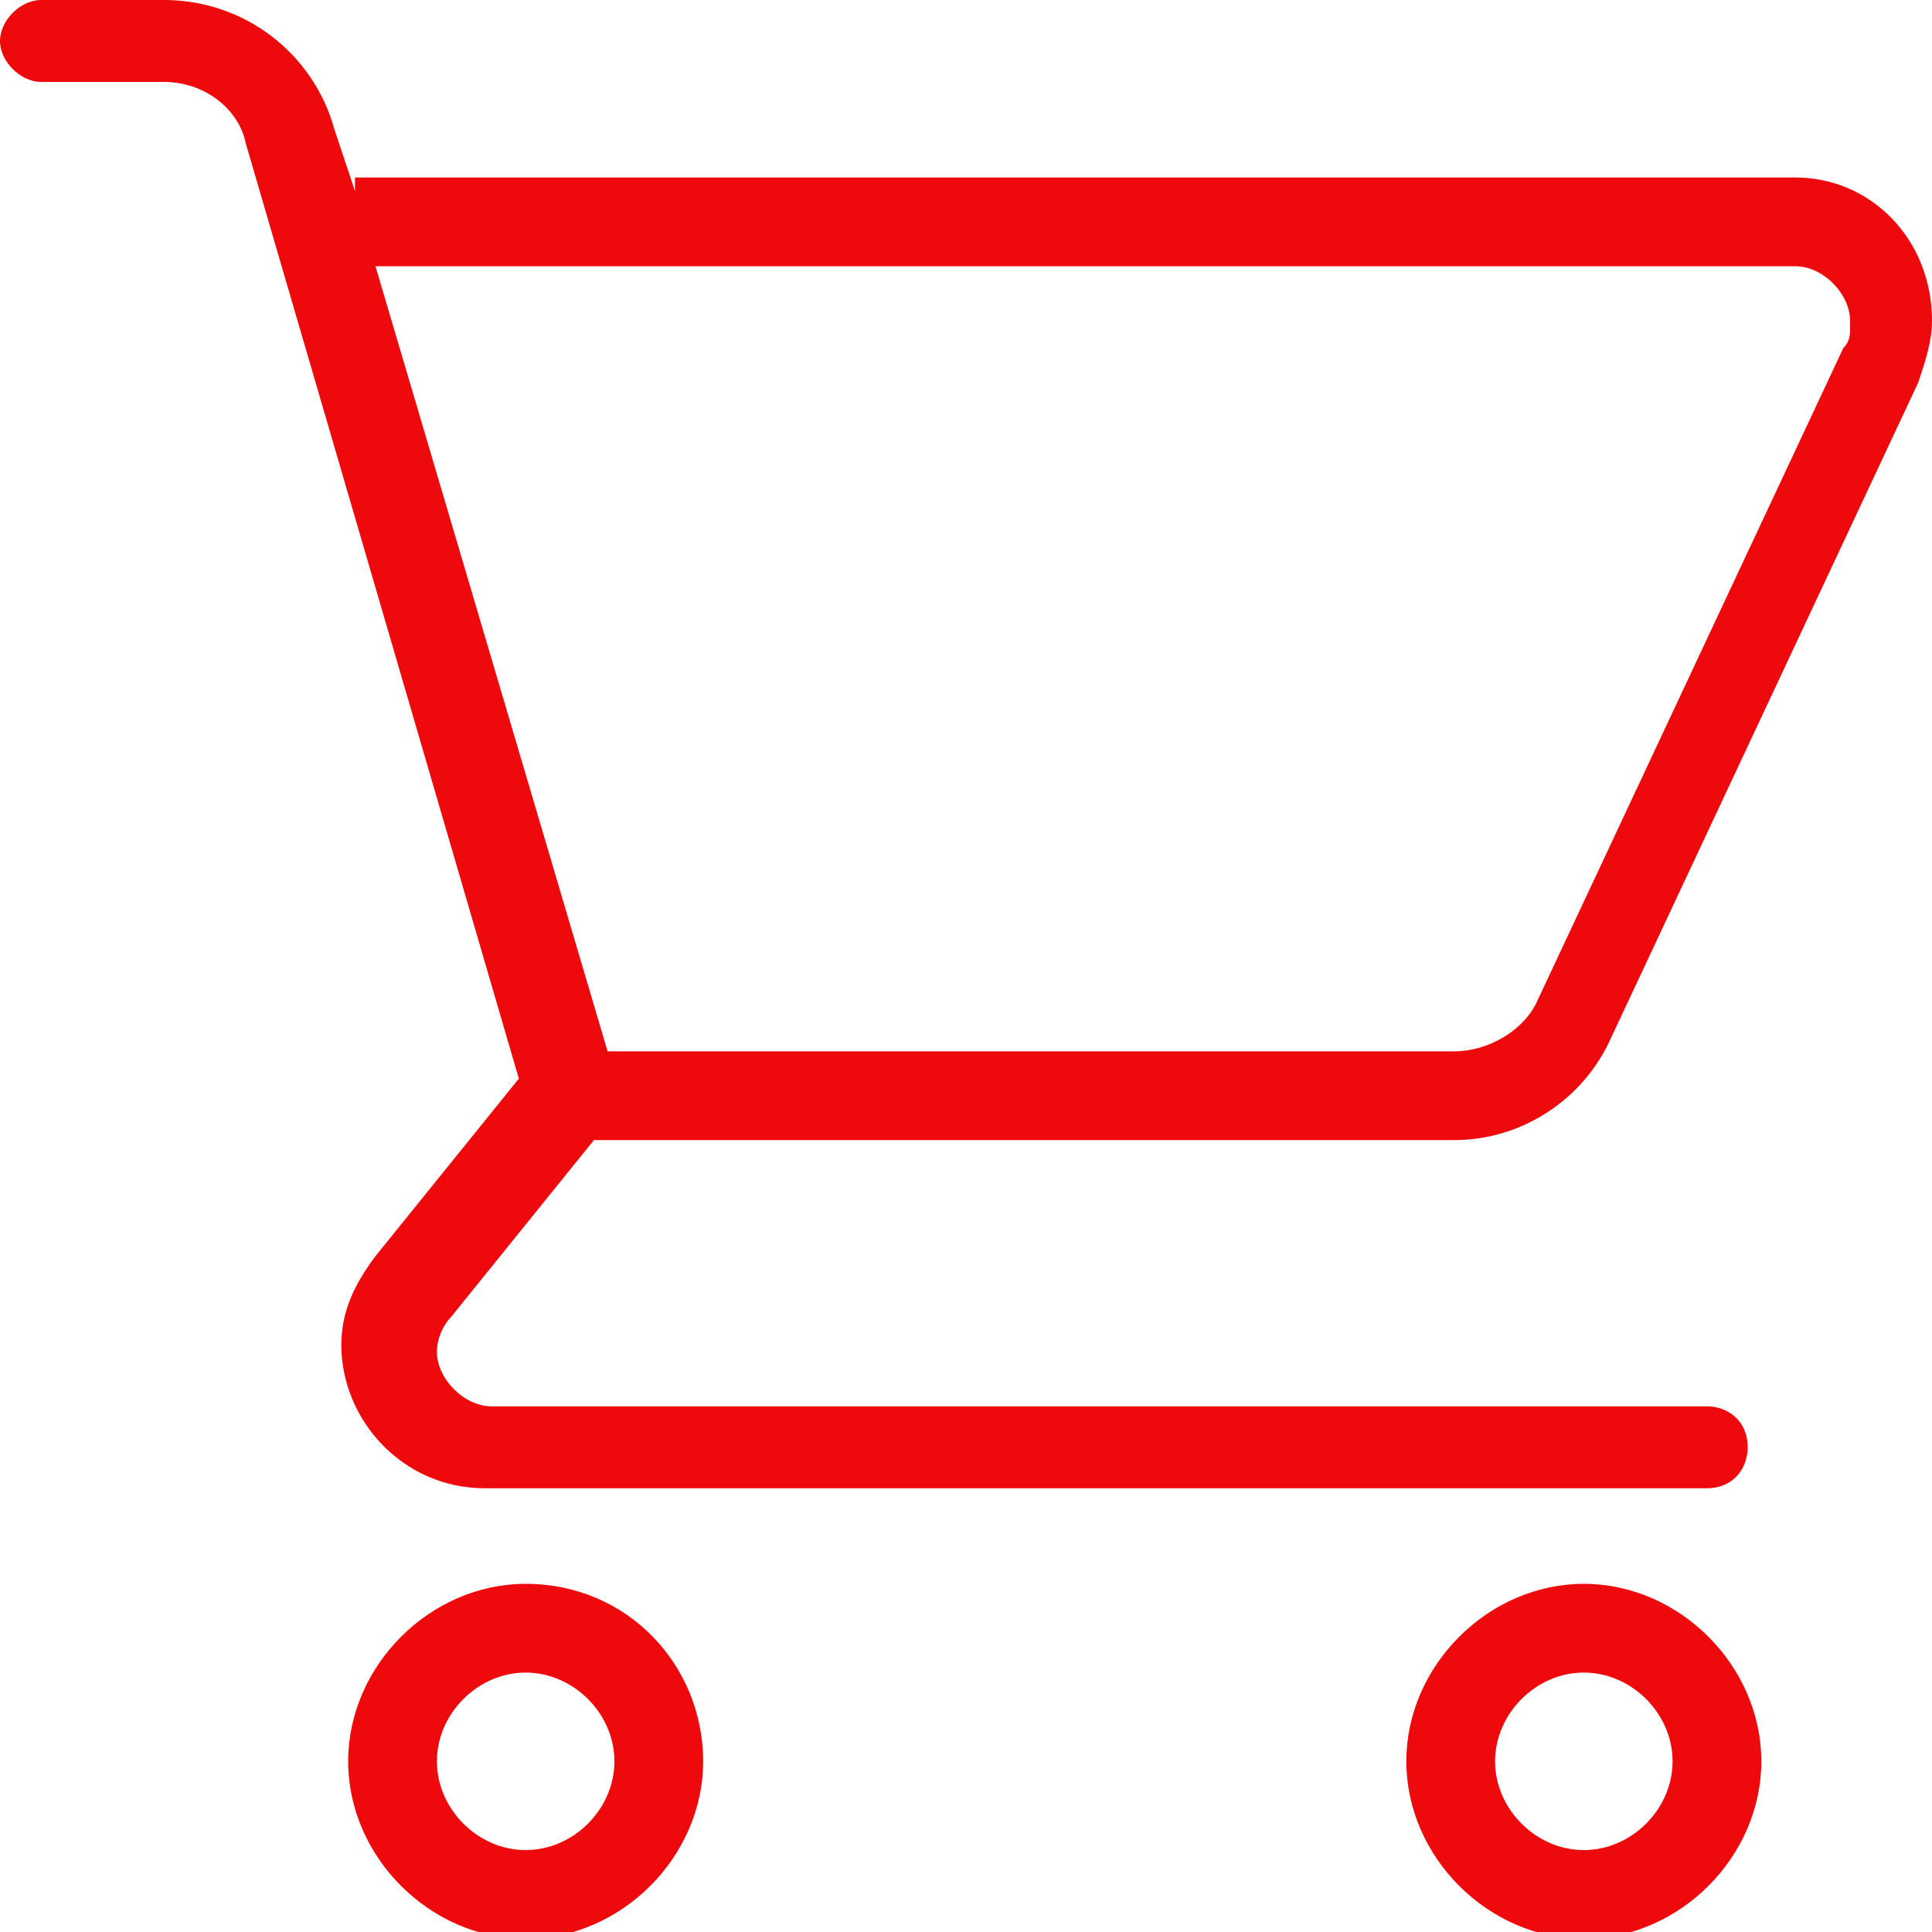
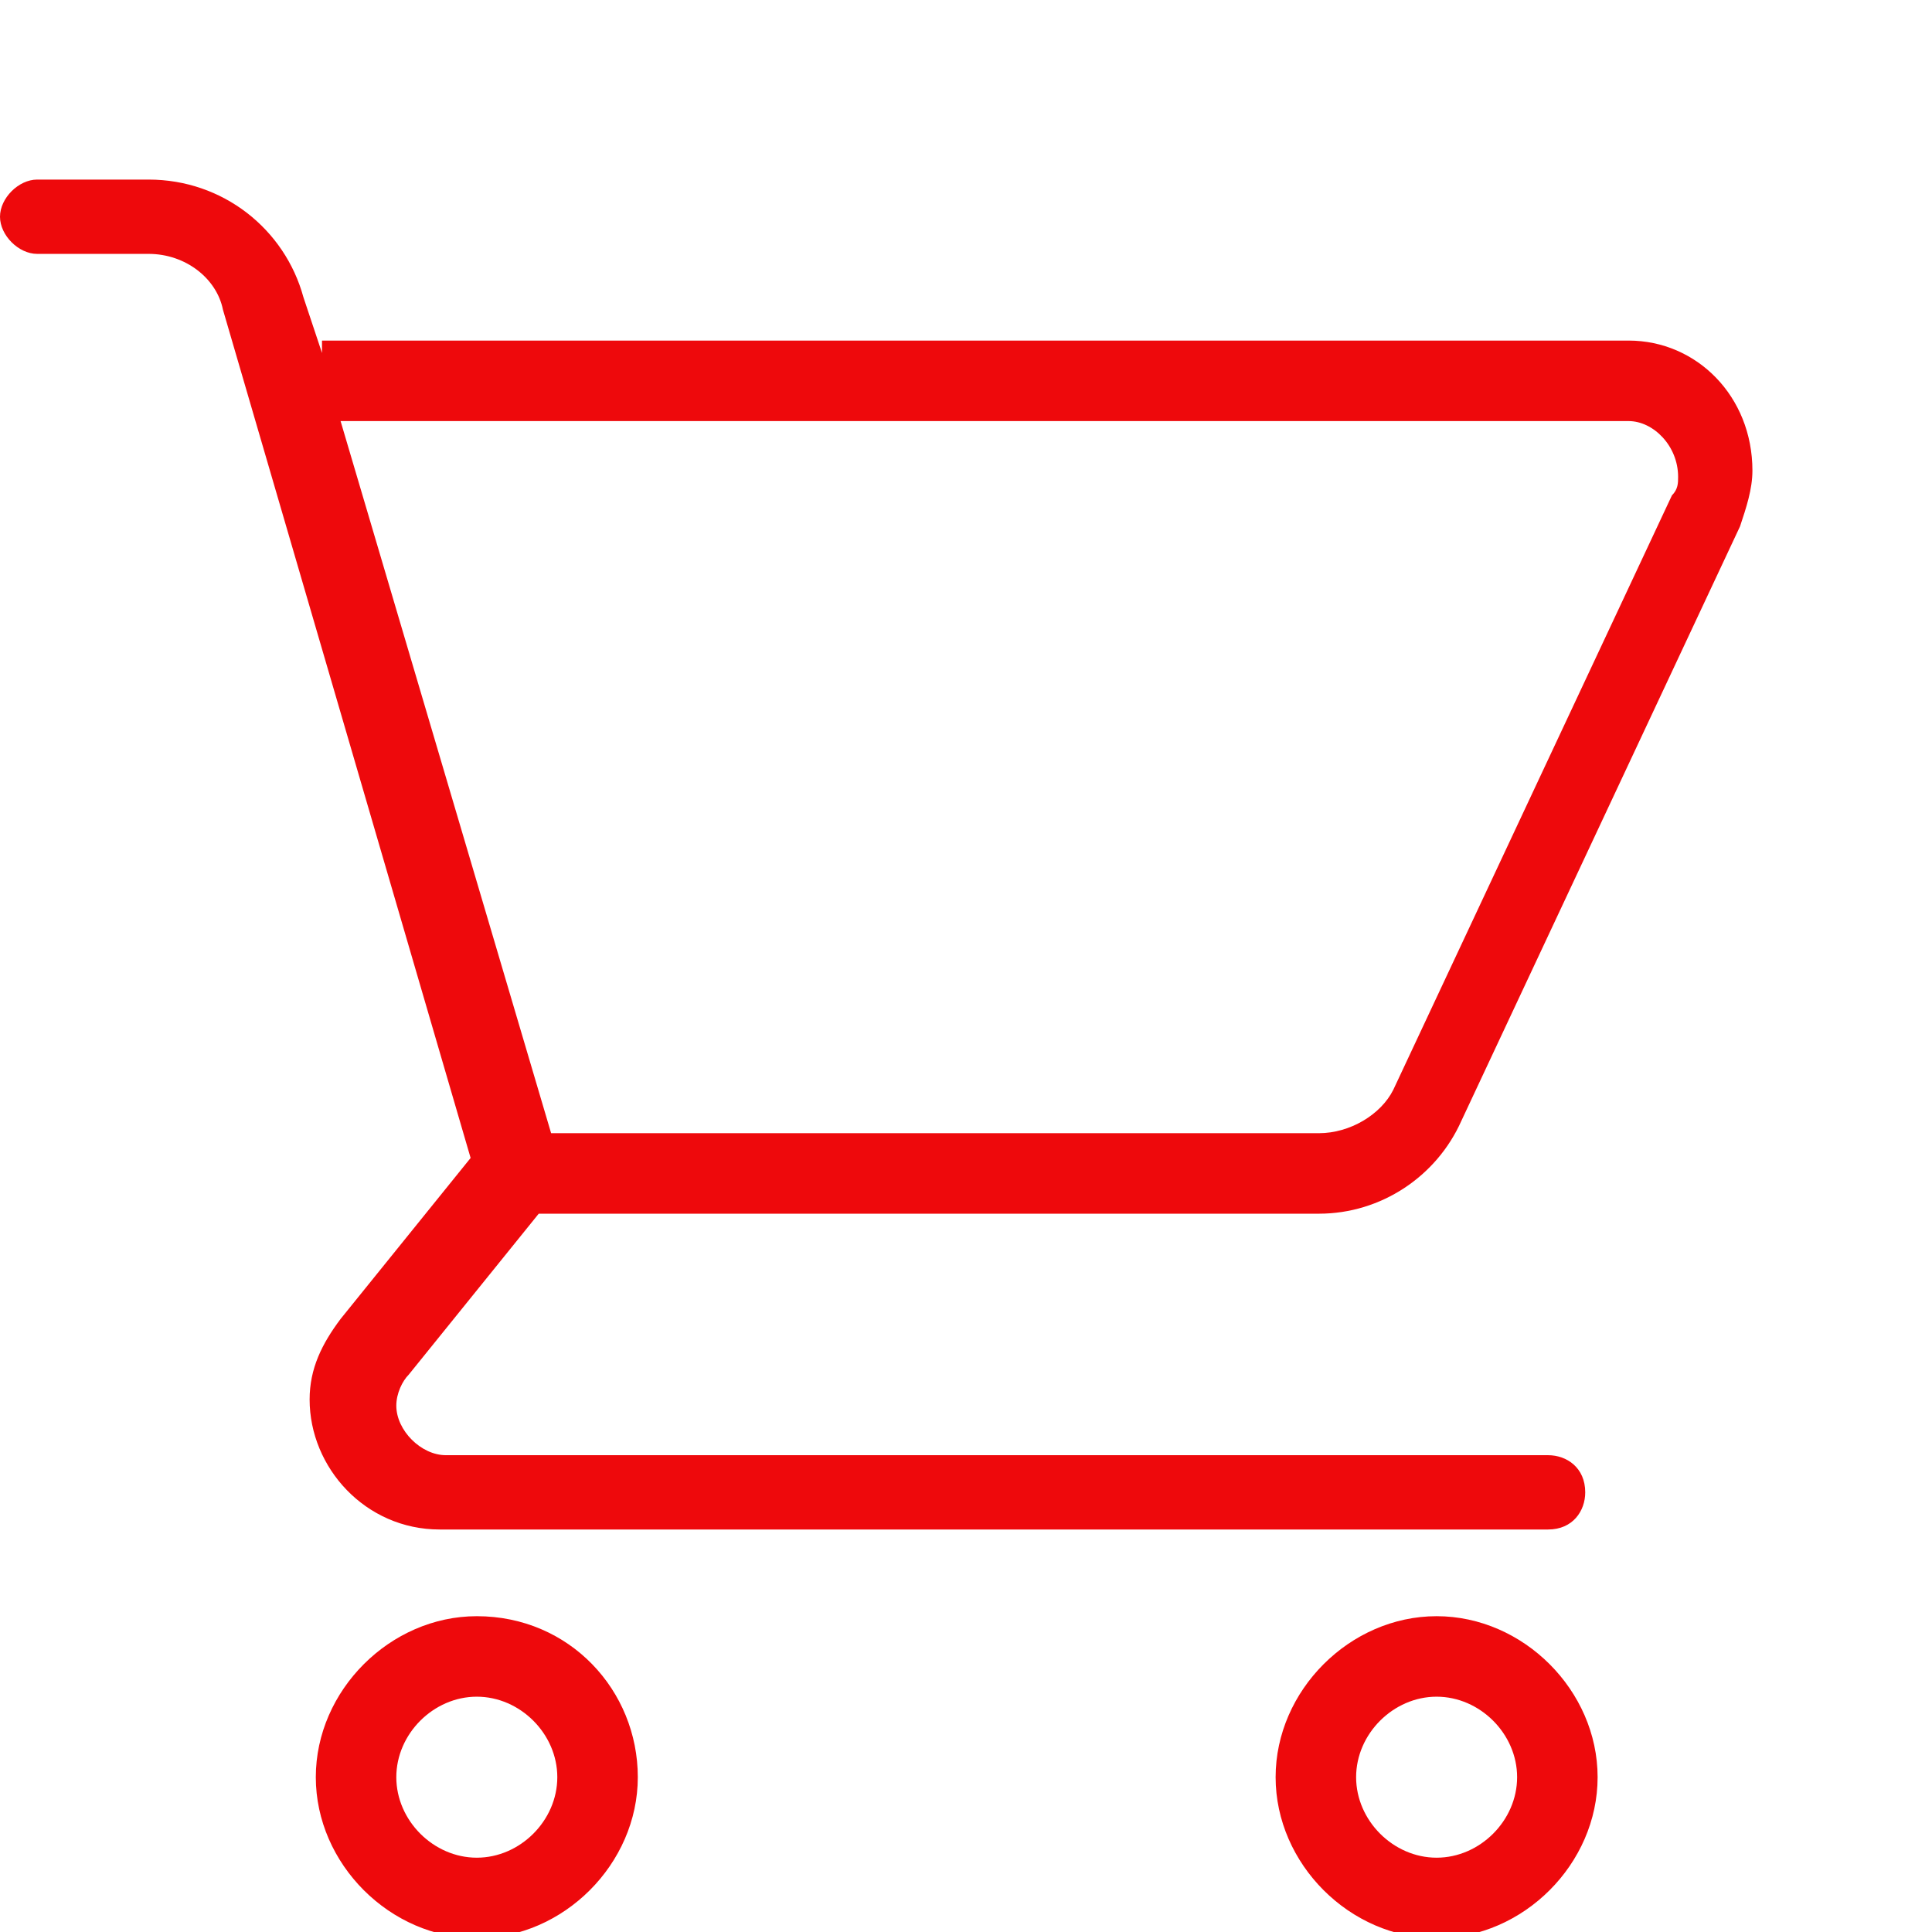
- <svg xmlns="http://www.w3.org/2000/svg" enable-background="new 0 0 28.3 28.3" viewBox="0 0 28.3 28.3">
-   <g fill="#ee090c">
-     <path d="m26.3 2.6h-21.1v.2l-.3-.9c-.3-1.1-1.3-1.9-2.5-1.9h-1.8c-.3 0-.6.3-.6.6s.3.6.6.6h1.8c.6 0 1.1.4 1.2.9l4 13.7-2.1 2.6c-.3.4-.5.8-.5 1.3 0 1.1.9 2.1 2.1 2.1h17.9c.4 0 .6-.3.6-.6 0-.4-.3-.6-.6-.6h-17.8c-.4 0-.8-.4-.8-.8 0-.2.1-.4.2-.5l2.1-2.6h12.6c1 0 1.9-.6 2.3-1.5l4.5-9.6c.1-.3.2-.6.2-.9v0c0-1.2-.9-2.1-2-2.1zm.8 2.2c0 .1 0 .2-.1.3l-4.5 9.6c-.2.4-.7.7-1.2.7h-12.4l-3.4-11.5h20.8c.4 0 .8.4.8.8z" />
-     <path d="m7.7 23.2c-1.4 0-2.6 1.2-2.6 2.6s1.2 2.6 2.6 2.6 2.6-1.2 2.6-2.6-1.1-2.6-2.6-2.6zm0 3.9c-.7 0-1.3-.6-1.3-1.3s.6-1.3 1.3-1.3 1.3.6 1.3 1.3-.6 1.3-1.3 1.3z" />
-     <path d="m23.2 23.2c-1.4 0-2.6 1.2-2.6 2.6s1.2 2.6 2.6 2.6 2.6-1.2 2.6-2.6-1.2-2.6-2.6-2.6zm0 3.9c-.7 0-1.3-.6-1.3-1.3s.6-1.3 1.3-1.3 1.3.6 1.3 1.3-.6 1.3-1.3 1.3z" />
+ <svg xmlns="http://www.w3.org/2000/svg" version="1.1" id="Layer_1" x="0px" y="0px" viewBox="0 0 31.2 31.2" style="enable-background:new 0 0 31.2 31.2;" xml:space="preserve">
+   <style type="text/css">
+ 	.st0{fill:#EE090C;}
+ </style>
+   <g>
+     <path class="st0" d="M26.3,5.5H5.2v0.2L4.9,4.8C4.6,3.7,3.6,2.9,2.4,2.9H0.6C0.3,2.9,0,3.2,0,3.5s0.3,0.6,0.6,0.6h1.8   C3,4.1,3.5,4.5,3.6,5l4,13.7l-2.1,2.6C5.2,21.7,5,22.1,5,22.6c0,1.1,0.9,2.1,2.1,2.1H25c0.4,0,0.6-0.3,0.6-0.6   c0-0.4-0.3-0.6-0.6-0.6H7.2c-0.4,0-0.8-0.4-0.8-0.8c0-0.2,0.1-0.4,0.2-0.5l2.1-2.6h12.6c1,0,1.9-0.6,2.3-1.5l4.5-9.6   c0.1-0.3,0.2-0.6,0.2-0.9l0,0C28.3,6.4,27.4,5.5,26.3,5.5z M27.1,7.7c0,0.1,0,0.2-0.1,0.3l-4.5,9.6c-0.2,0.4-0.7,0.7-1.2,0.7H8.9   L5.5,6.8h20.8C26.7,6.8,27.1,7.2,27.1,7.7L27.1,7.7z" />
+     <path class="st0" d="M7.7,26.1c-1.4,0-2.6,1.2-2.6,2.6s1.2,2.6,2.6,2.6s2.6-1.2,2.6-2.6S9.2,26.1,7.7,26.1z M7.7,30   c-0.7,0-1.3-0.6-1.3-1.3s0.6-1.3,1.3-1.3S9,28,9,28.7S8.4,30,7.7,30z" />
+     <path class="st0" d="M23.2,26.1c-1.4,0-2.6,1.2-2.6,2.6s1.2,2.6,2.6,2.6s2.6-1.2,2.6-2.6S24.6,26.1,23.2,26.1z M23.2,30   c-0.7,0-1.3-0.6-1.3-1.3s0.6-1.3,1.3-1.3s1.3,0.6,1.3,1.3S23.9,30,23.2,30z" />
  </g>
</svg>
